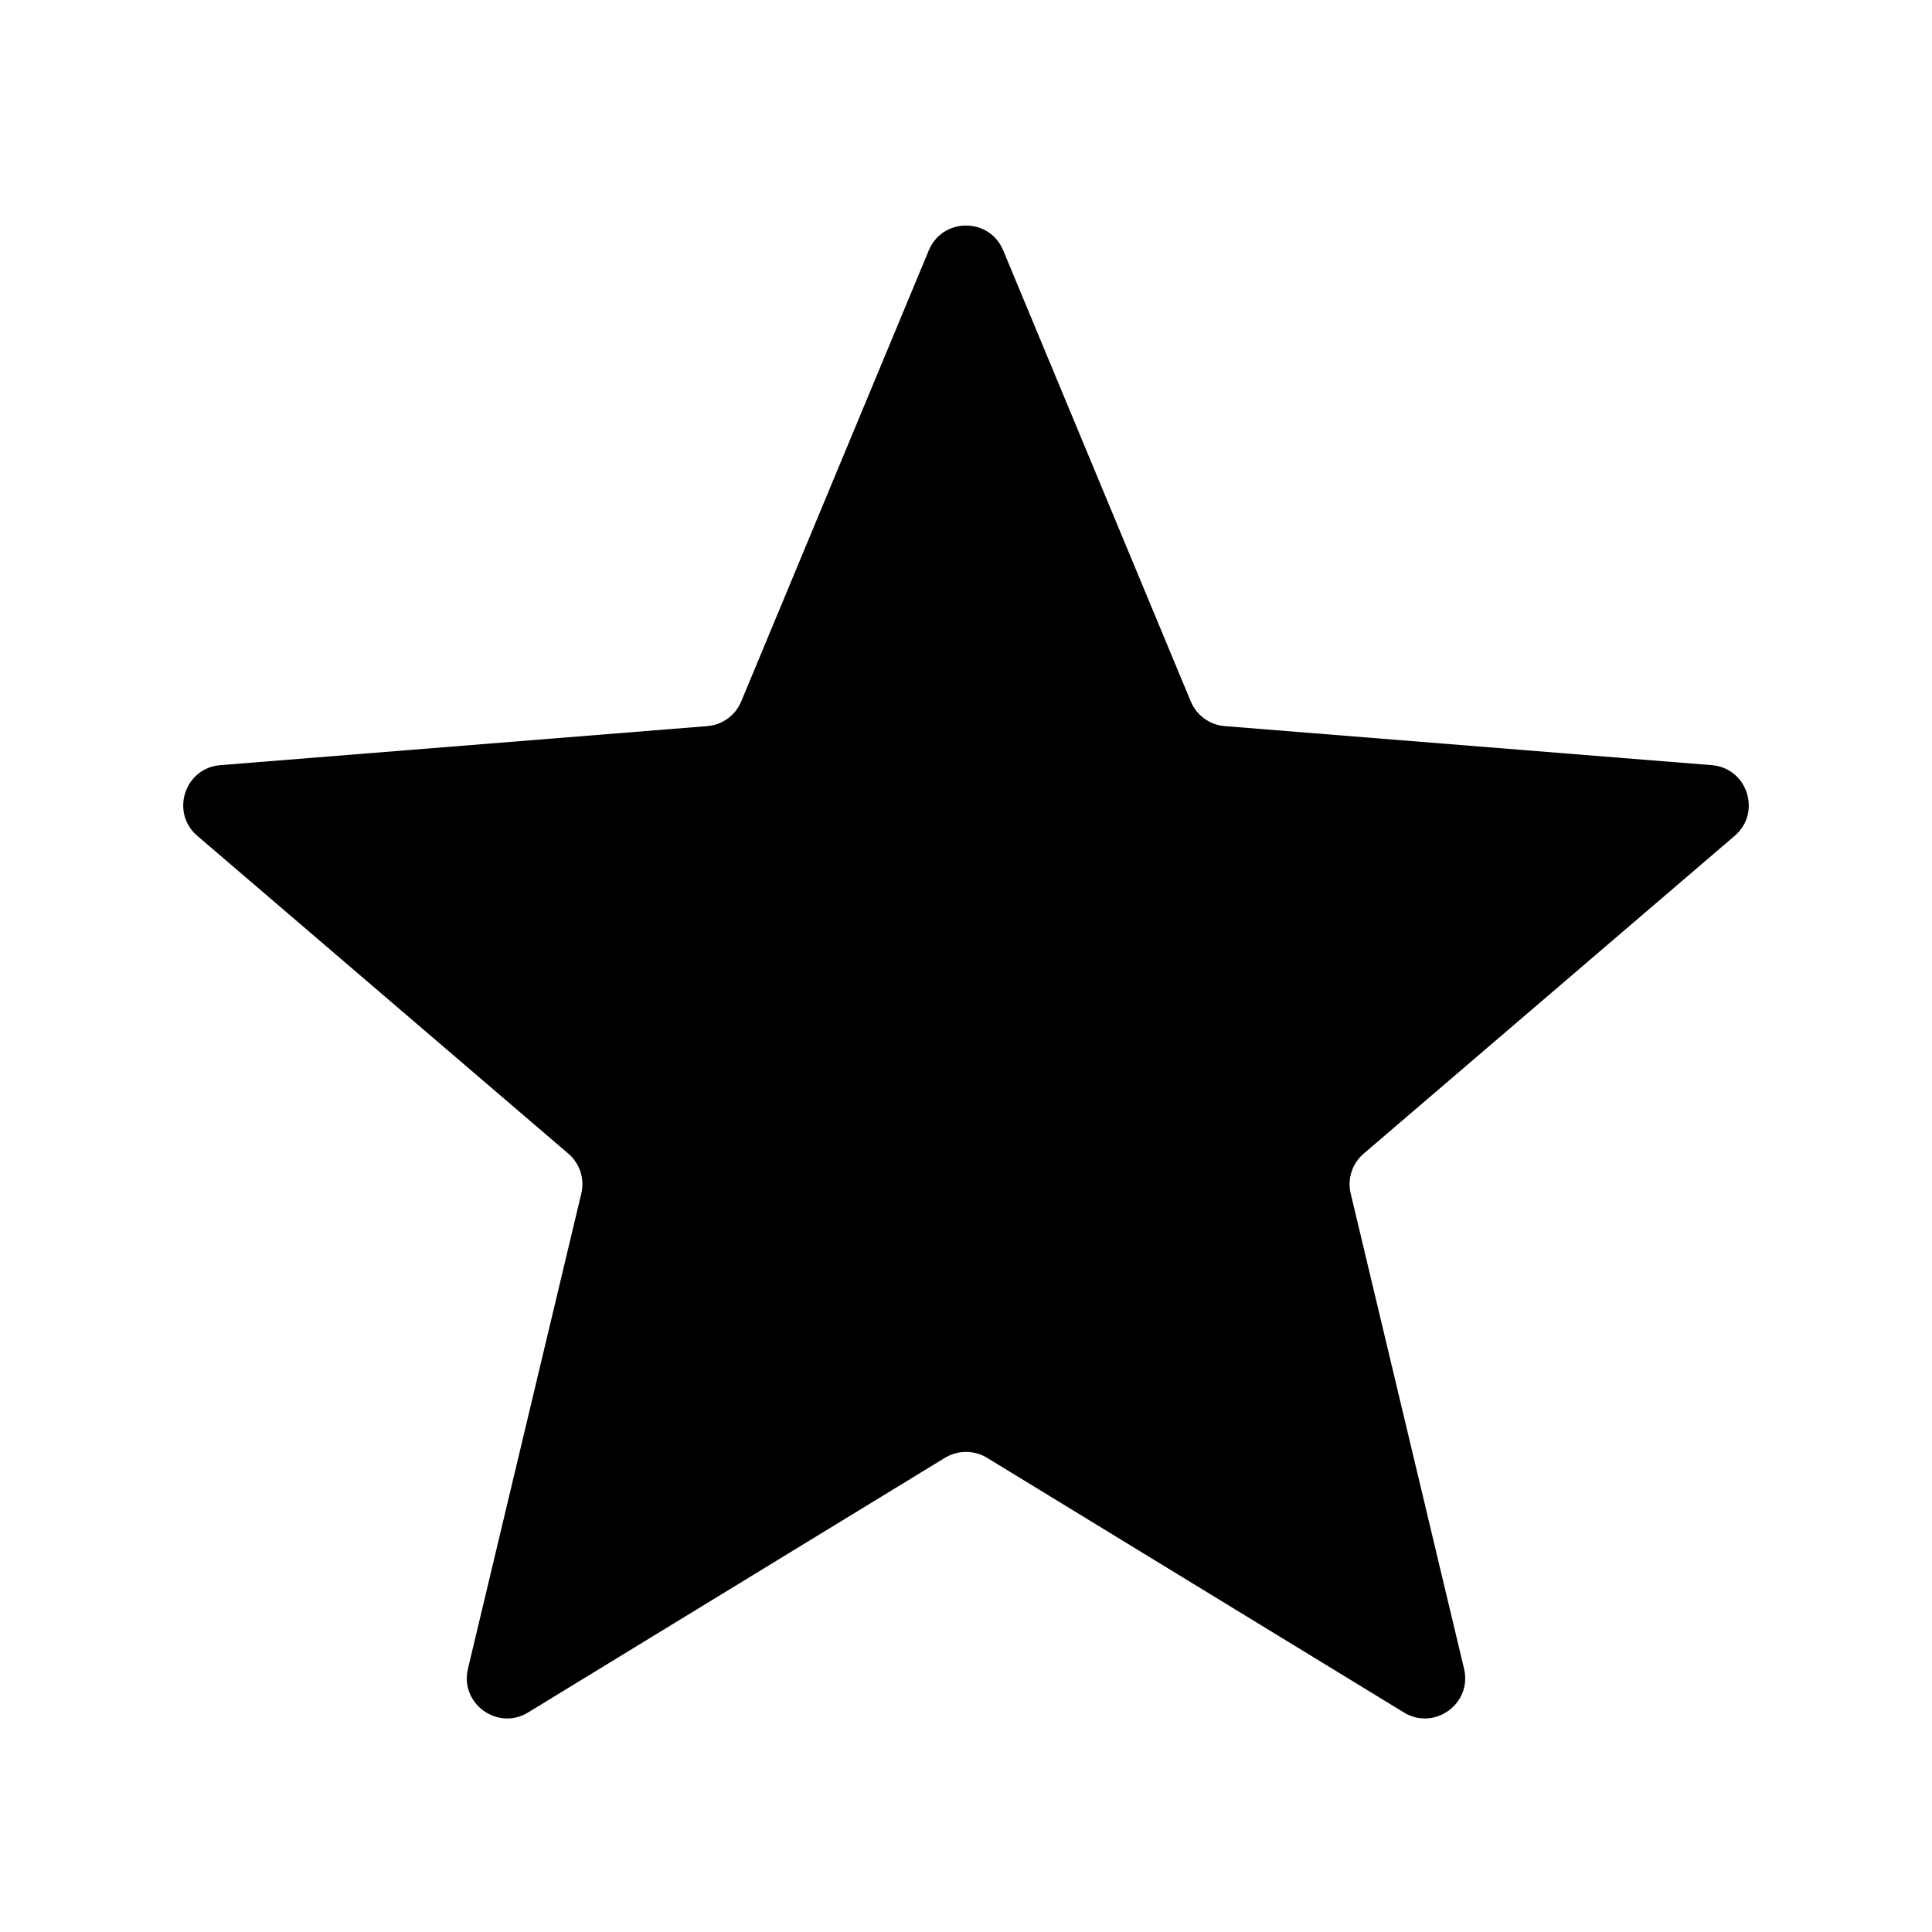
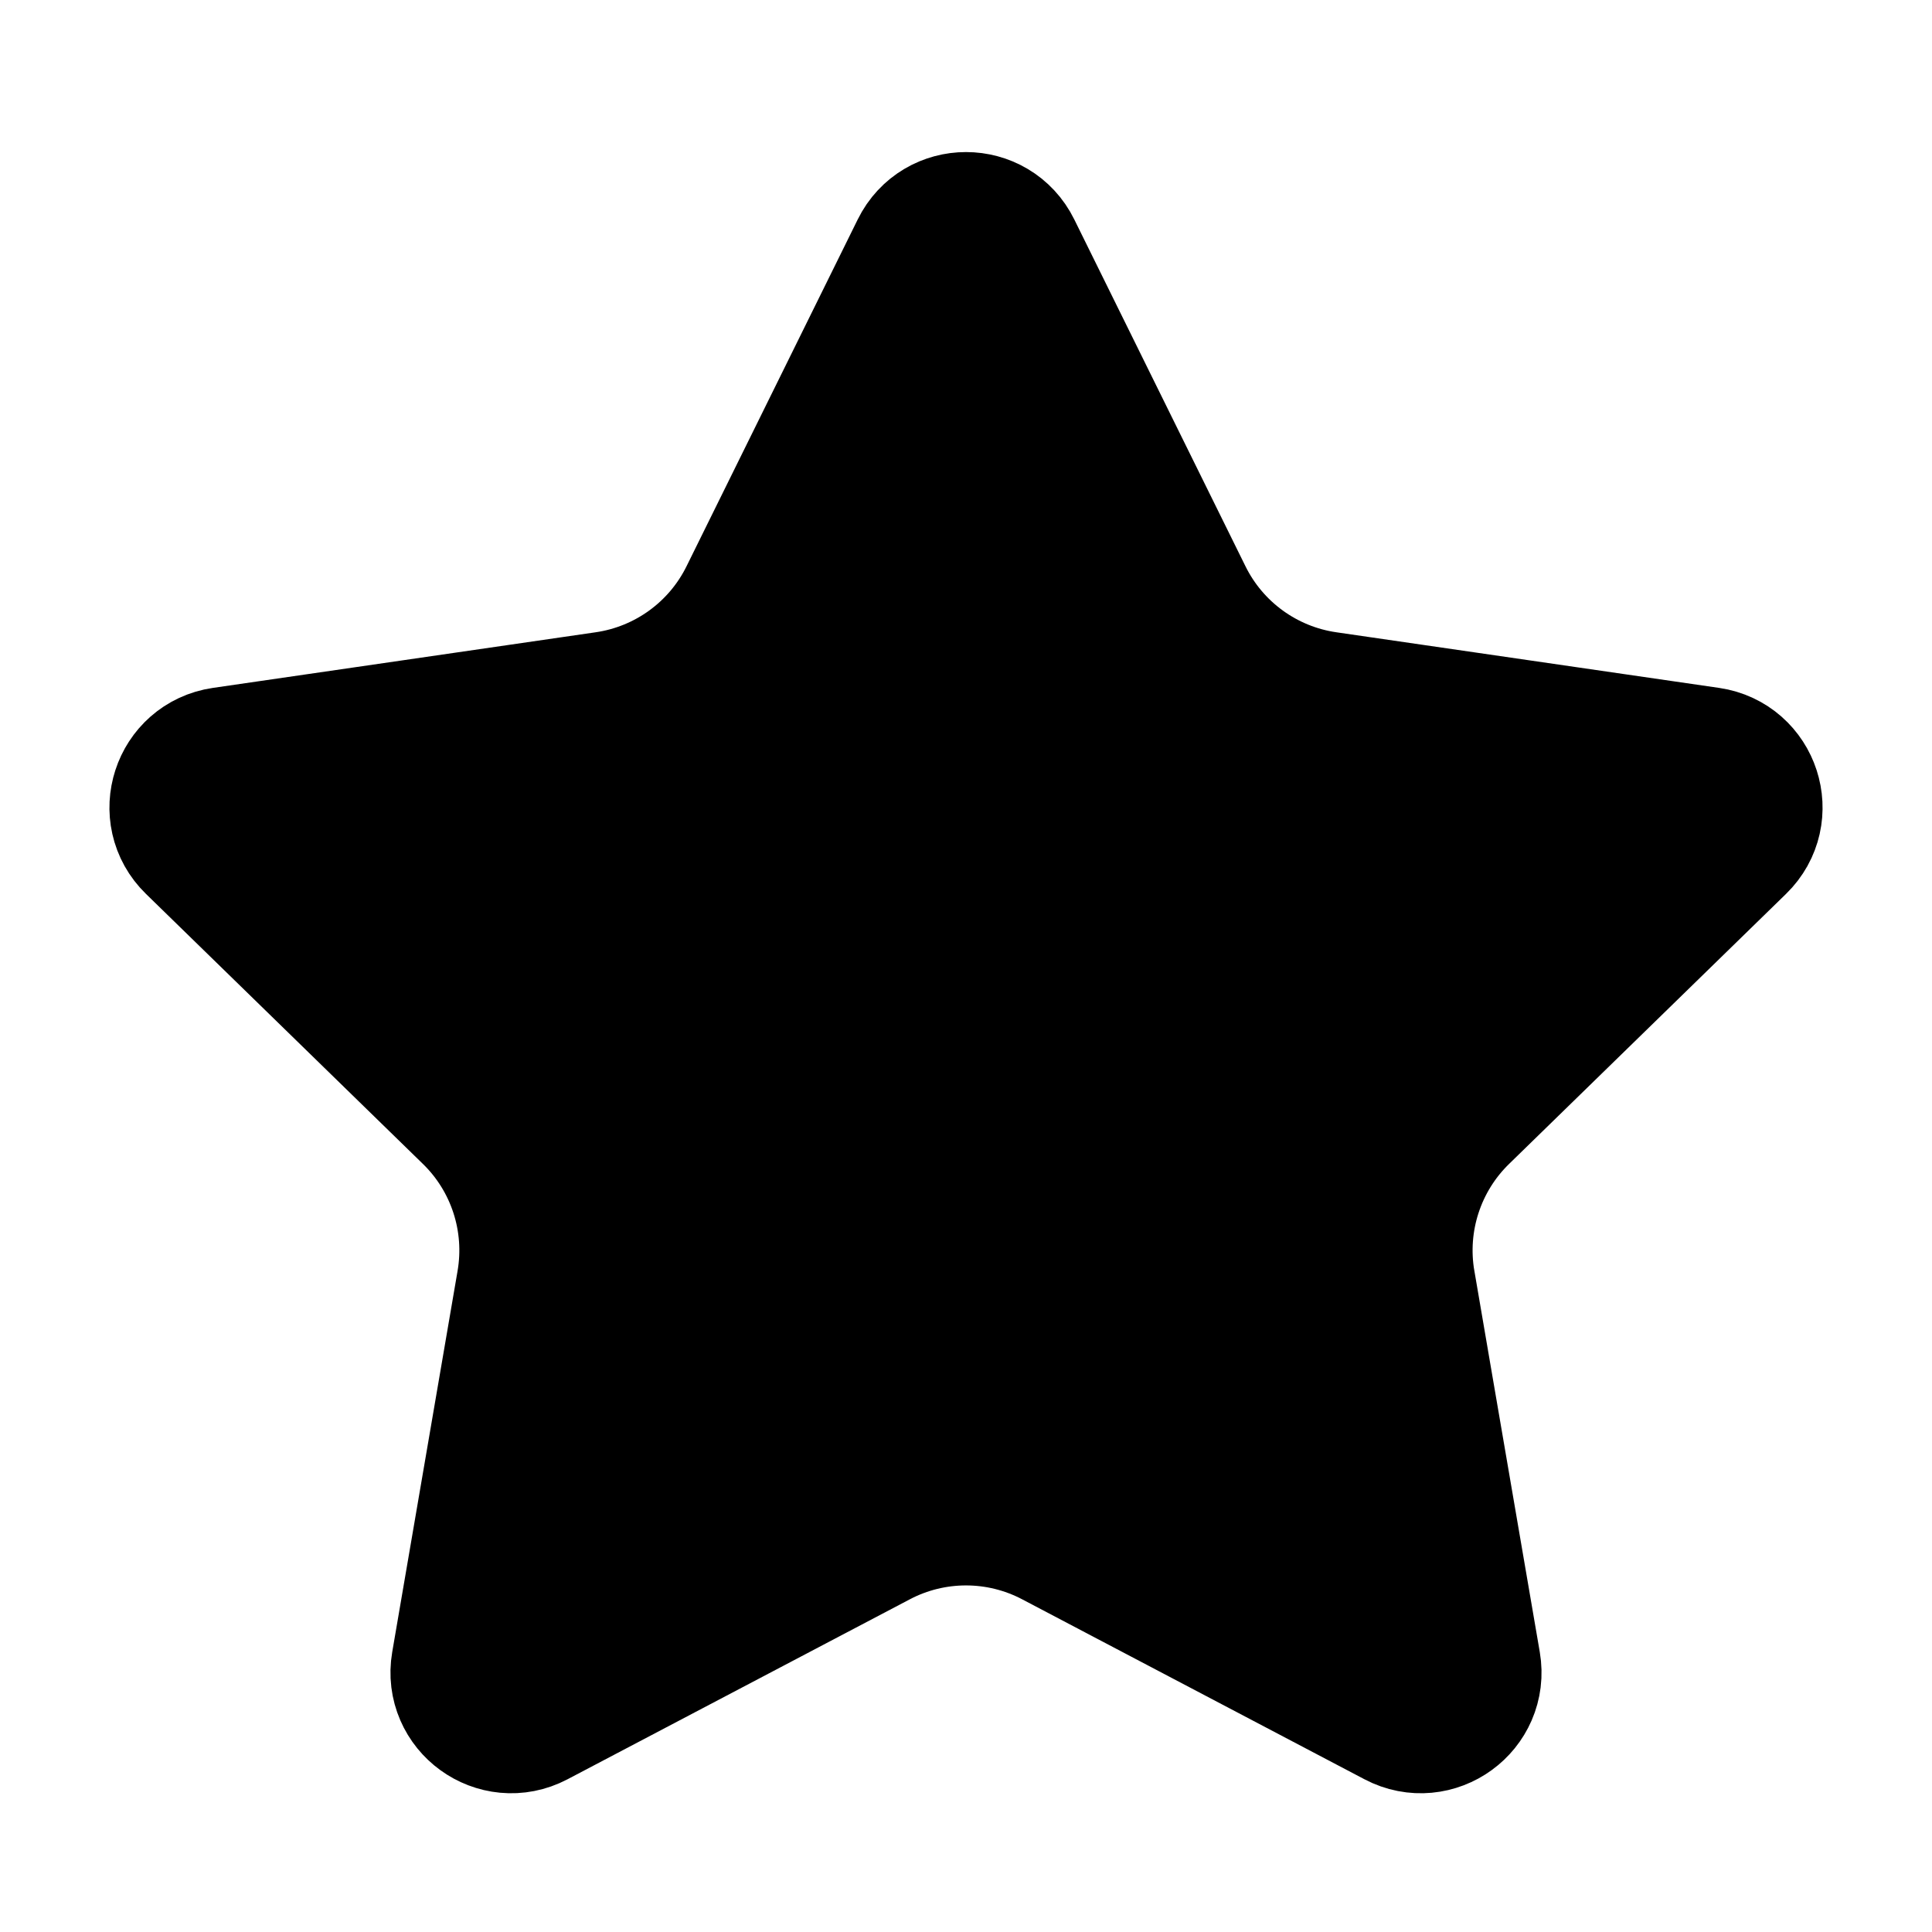
<svg xmlns="http://www.w3.org/2000/svg" width="24" height="24" viewBox="0 0 24 24" fill="none">
-   <path d="M12.462 3.11C12.291 2.699 11.709 2.699 11.538 3.11L9.208 8.713C9.136 8.887 8.973 9.005 8.786 9.02L2.737 9.505C2.293 9.54 2.114 10.094 2.451 10.383L7.06 14.331C7.203 14.453 7.265 14.644 7.221 14.827L5.813 20.73C5.71 21.163 6.181 21.504 6.56 21.273L11.739 18.109C11.899 18.012 12.101 18.012 12.261 18.109L17.44 21.273C17.819 21.504 18.29 21.163 18.187 20.73L16.779 14.827C16.735 14.644 16.797 14.453 16.94 14.331L21.549 10.383C21.886 10.094 21.707 9.54 21.263 9.505L15.214 9.02C15.027 9.005 14.864 8.887 14.792 8.713L12.462 3.11Z" fill="black" />
+   <path d="M11.552 3.168C11.735 2.796 12.265 2.796 12.448 3.168L14.575 7.477C14.939 8.215 15.643 8.726 16.457 8.844L21.212 9.535C21.622 9.595 21.786 10.099 21.489 10.388L18.049 13.742C17.459 14.316 17.19 15.144 17.329 15.955L18.315 15.786L17.329 15.955L18.142 20.691C18.212 21.099 17.783 21.411 17.416 21.218L13.163 18.982C12.435 18.599 11.565 18.599 10.837 18.982L6.584 21.218C6.217 21.411 5.788 21.099 5.858 20.691L6.67 15.955C6.809 15.144 6.541 14.316 5.951 13.742L2.511 10.388C2.214 10.099 2.378 9.595 2.788 9.535L7.543 8.844C8.357 8.726 9.061 8.215 9.425 7.477L11.552 3.168Z" fill="black" stroke="black" stroke-width="2" />
</svg>
